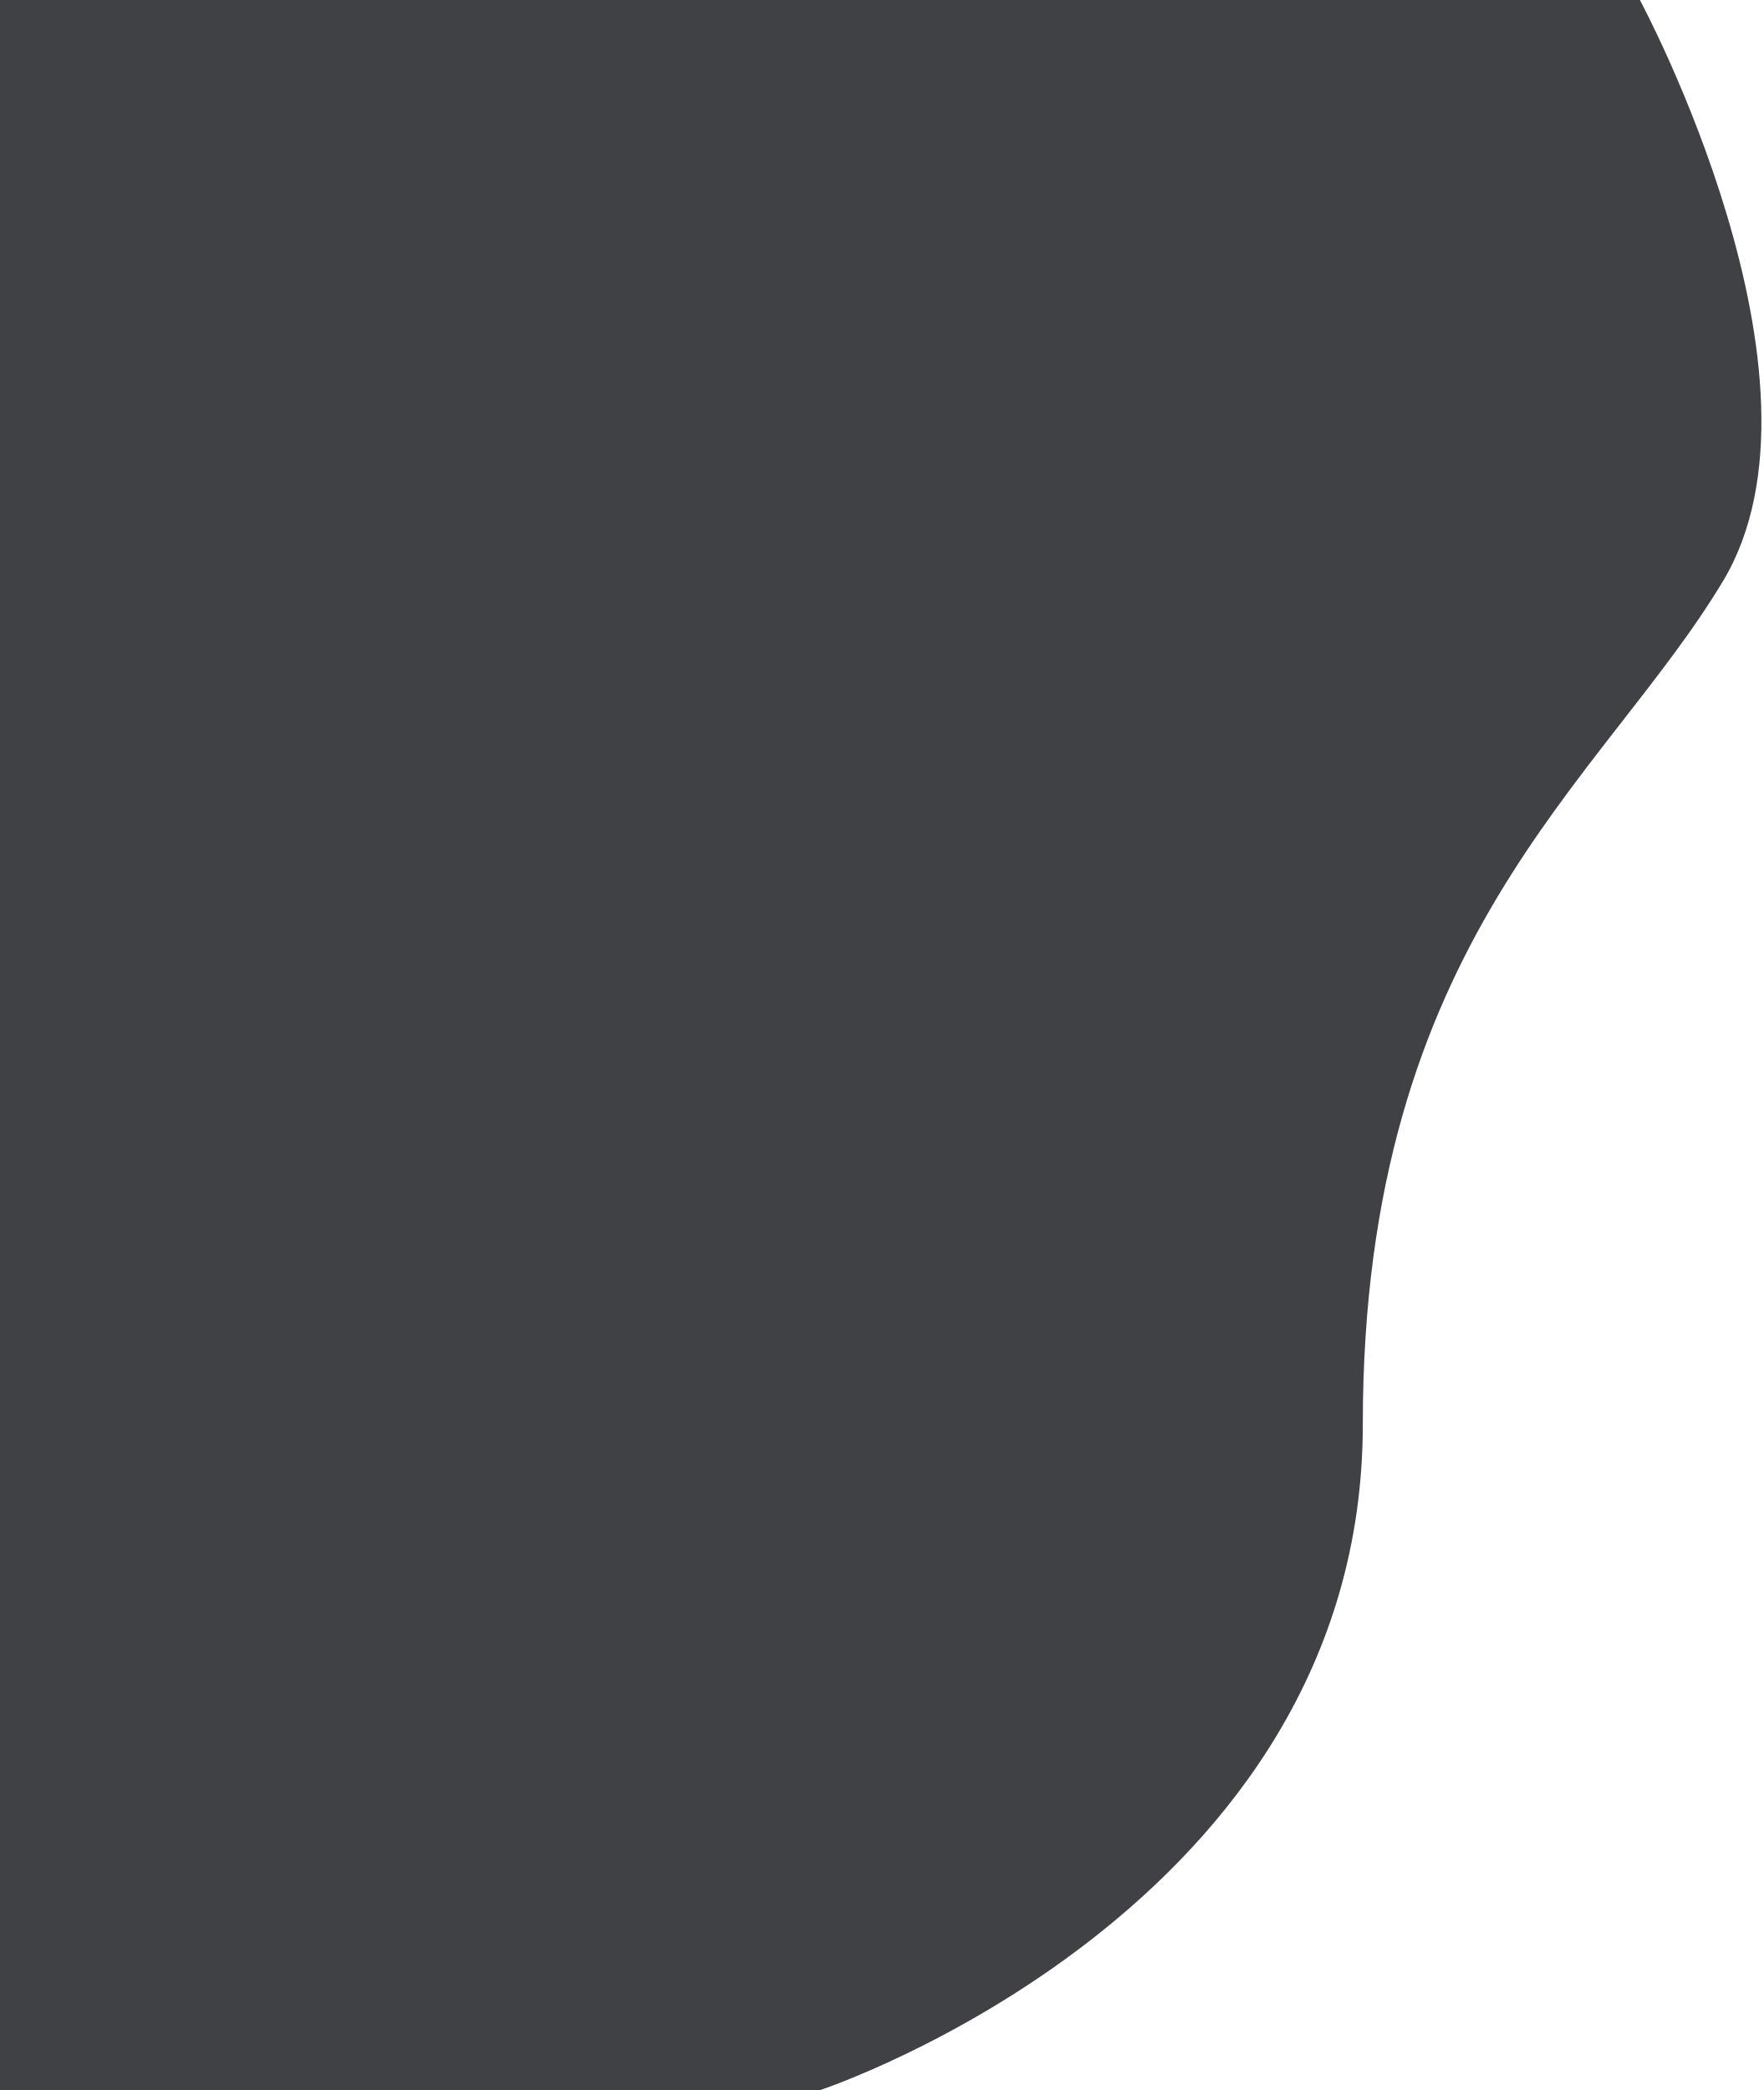
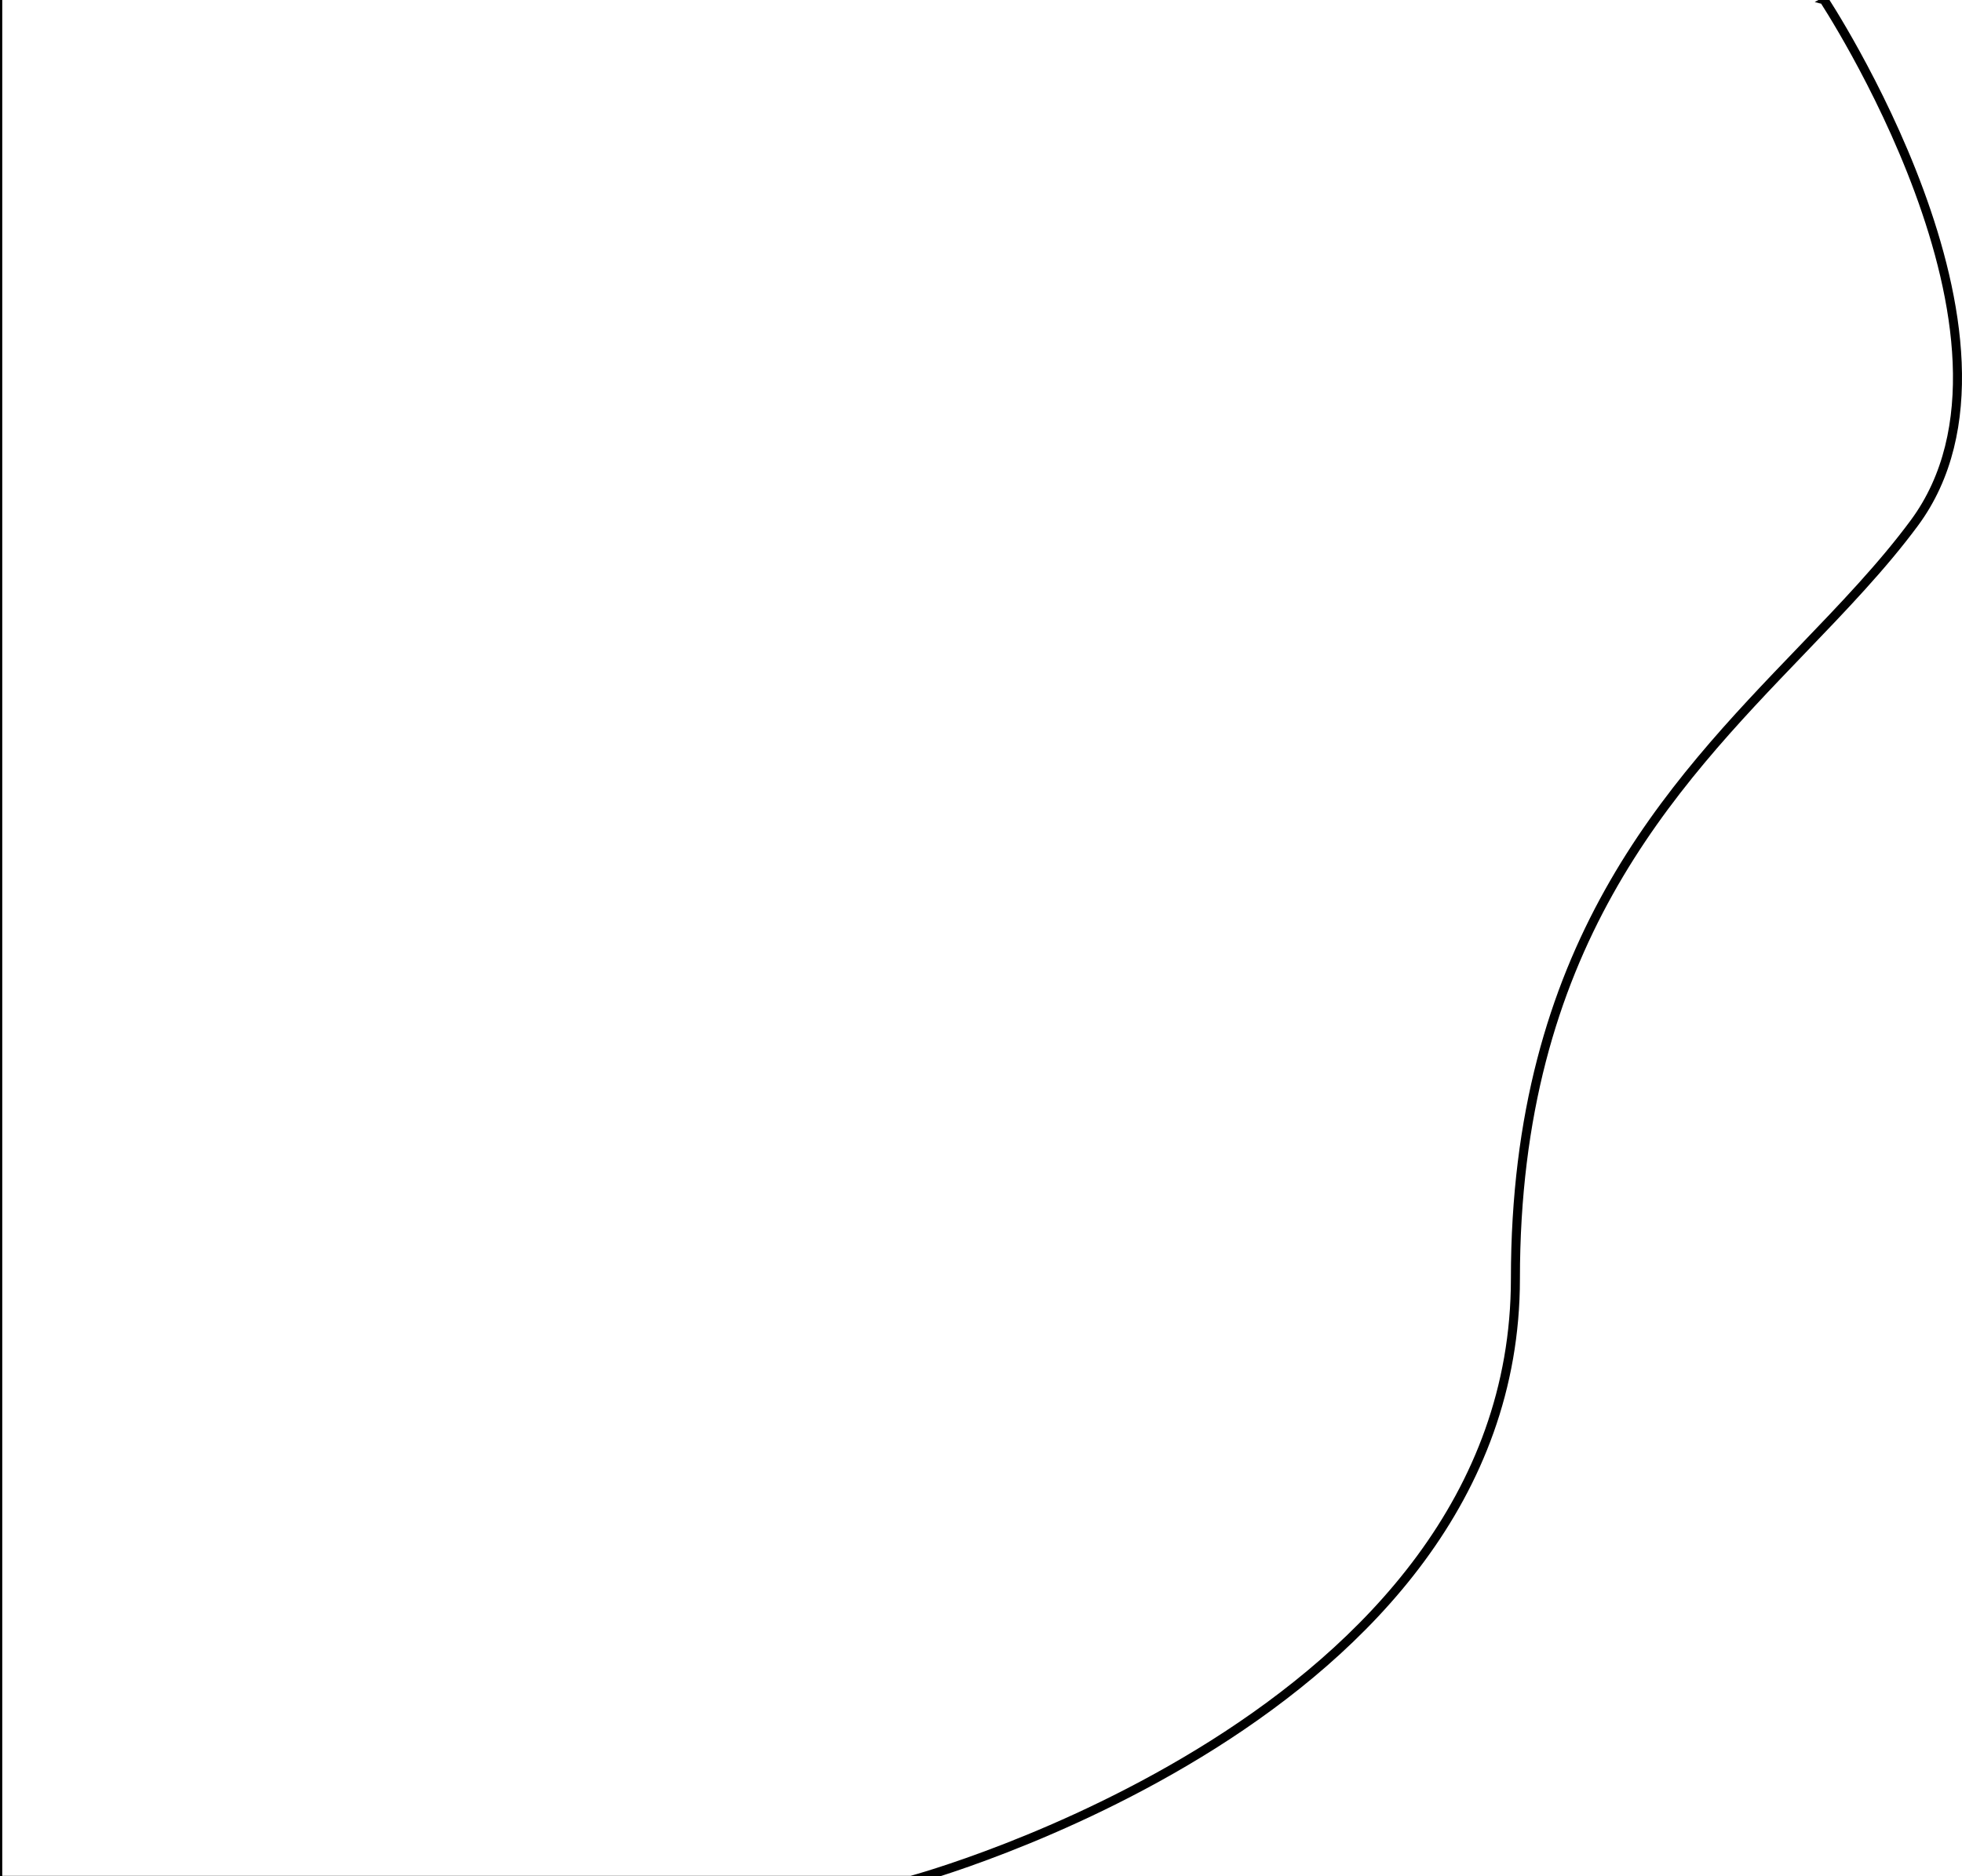
- <svg xmlns="http://www.w3.org/2000/svg" width="702" height="832" viewBox="0 0 702 832" fill="none">
-   <path d="M652.5 0.5H0.5V831.5H326.5C326.5 831.5 542 760 542 567C542 374 637.569 311 685.5 231C733.431 151 652.5 0.5 652.5 0.5Z" fill="#404145" stroke="#404145" />
+ <svg xmlns="http://www.w3.org/2000/svg" class="blob" width="870" height="832" viewBox="0 0 870 832" fill="none">
+   <path class="blob" d="M1 -2H-1V0V832V834H1H403.742H404.006L404.261 833.931L403.742 832C404.261 833.931 404.263 833.931 404.266 833.93L404.276 833.927L404.315 833.917L404.465 833.876C404.596 833.84 404.791 833.786 405.046 833.714C405.557 833.571 406.312 833.356 407.294 833.068C409.26 832.492 412.136 831.624 415.792 830.451C423.106 828.106 433.544 824.541 446.067 819.659C471.106 809.897 504.508 794.857 537.925 773.744C604.686 731.565 671.972 664.835 671.972 567.182C671.972 420.485 740.11 349.57 798.954 288.329C817.268 269.269 834.682 251.146 848.861 231.966C864.019 211.462 868.92 186.528 867.862 160.845C866.804 135.171 859.787 108.609 850.95 84.66C842.109 60.698 831.414 39.267 822.934 23.832C818.693 16.113 815.003 9.886 812.37 5.587C811.054 3.437 810.002 1.768 809.278 0.635C808.916 0.068 808.635 -0.365 808.445 -0.657C808.35 -0.803 808.277 -0.914 808.227 -0.989L808.171 -1.075L808.156 -1.097L808.152 -1.103C808.151 -1.105 808.151 -1.106 806.484 0L808.151 -1.106L807.557 -2H806.484H1Z" fill="None" stroke="black" stroke-width="4" />
</svg>
